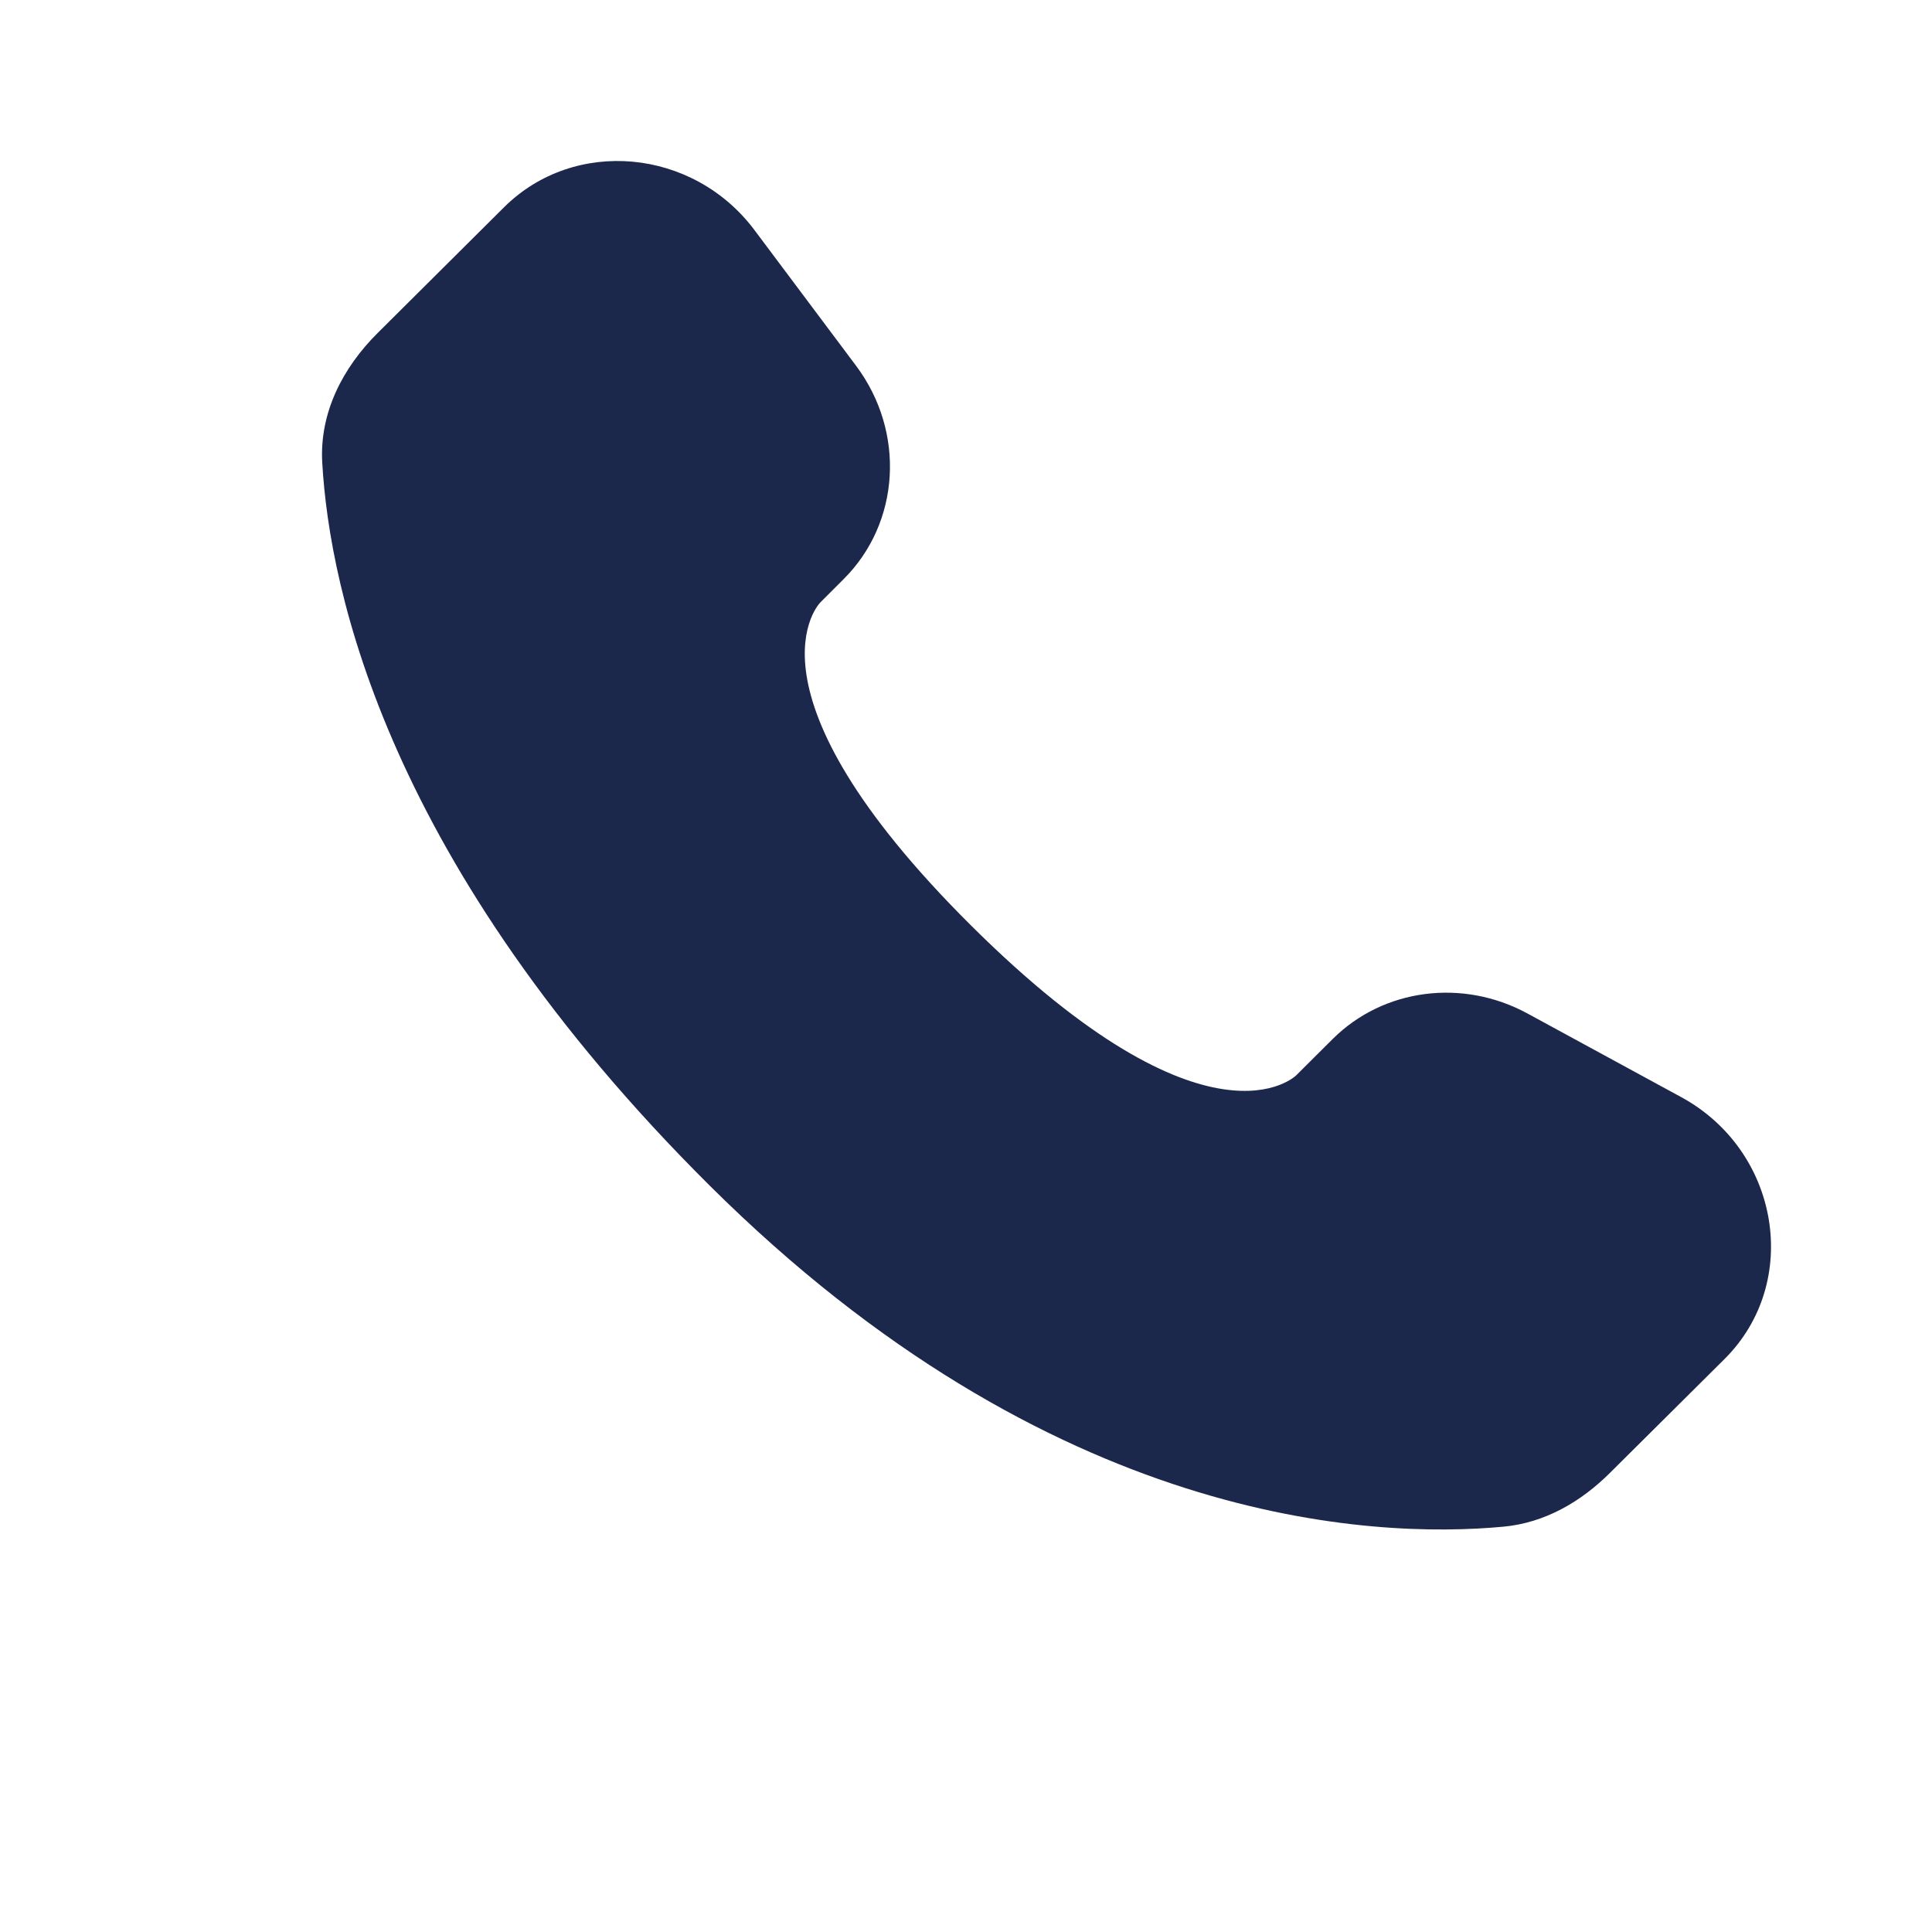
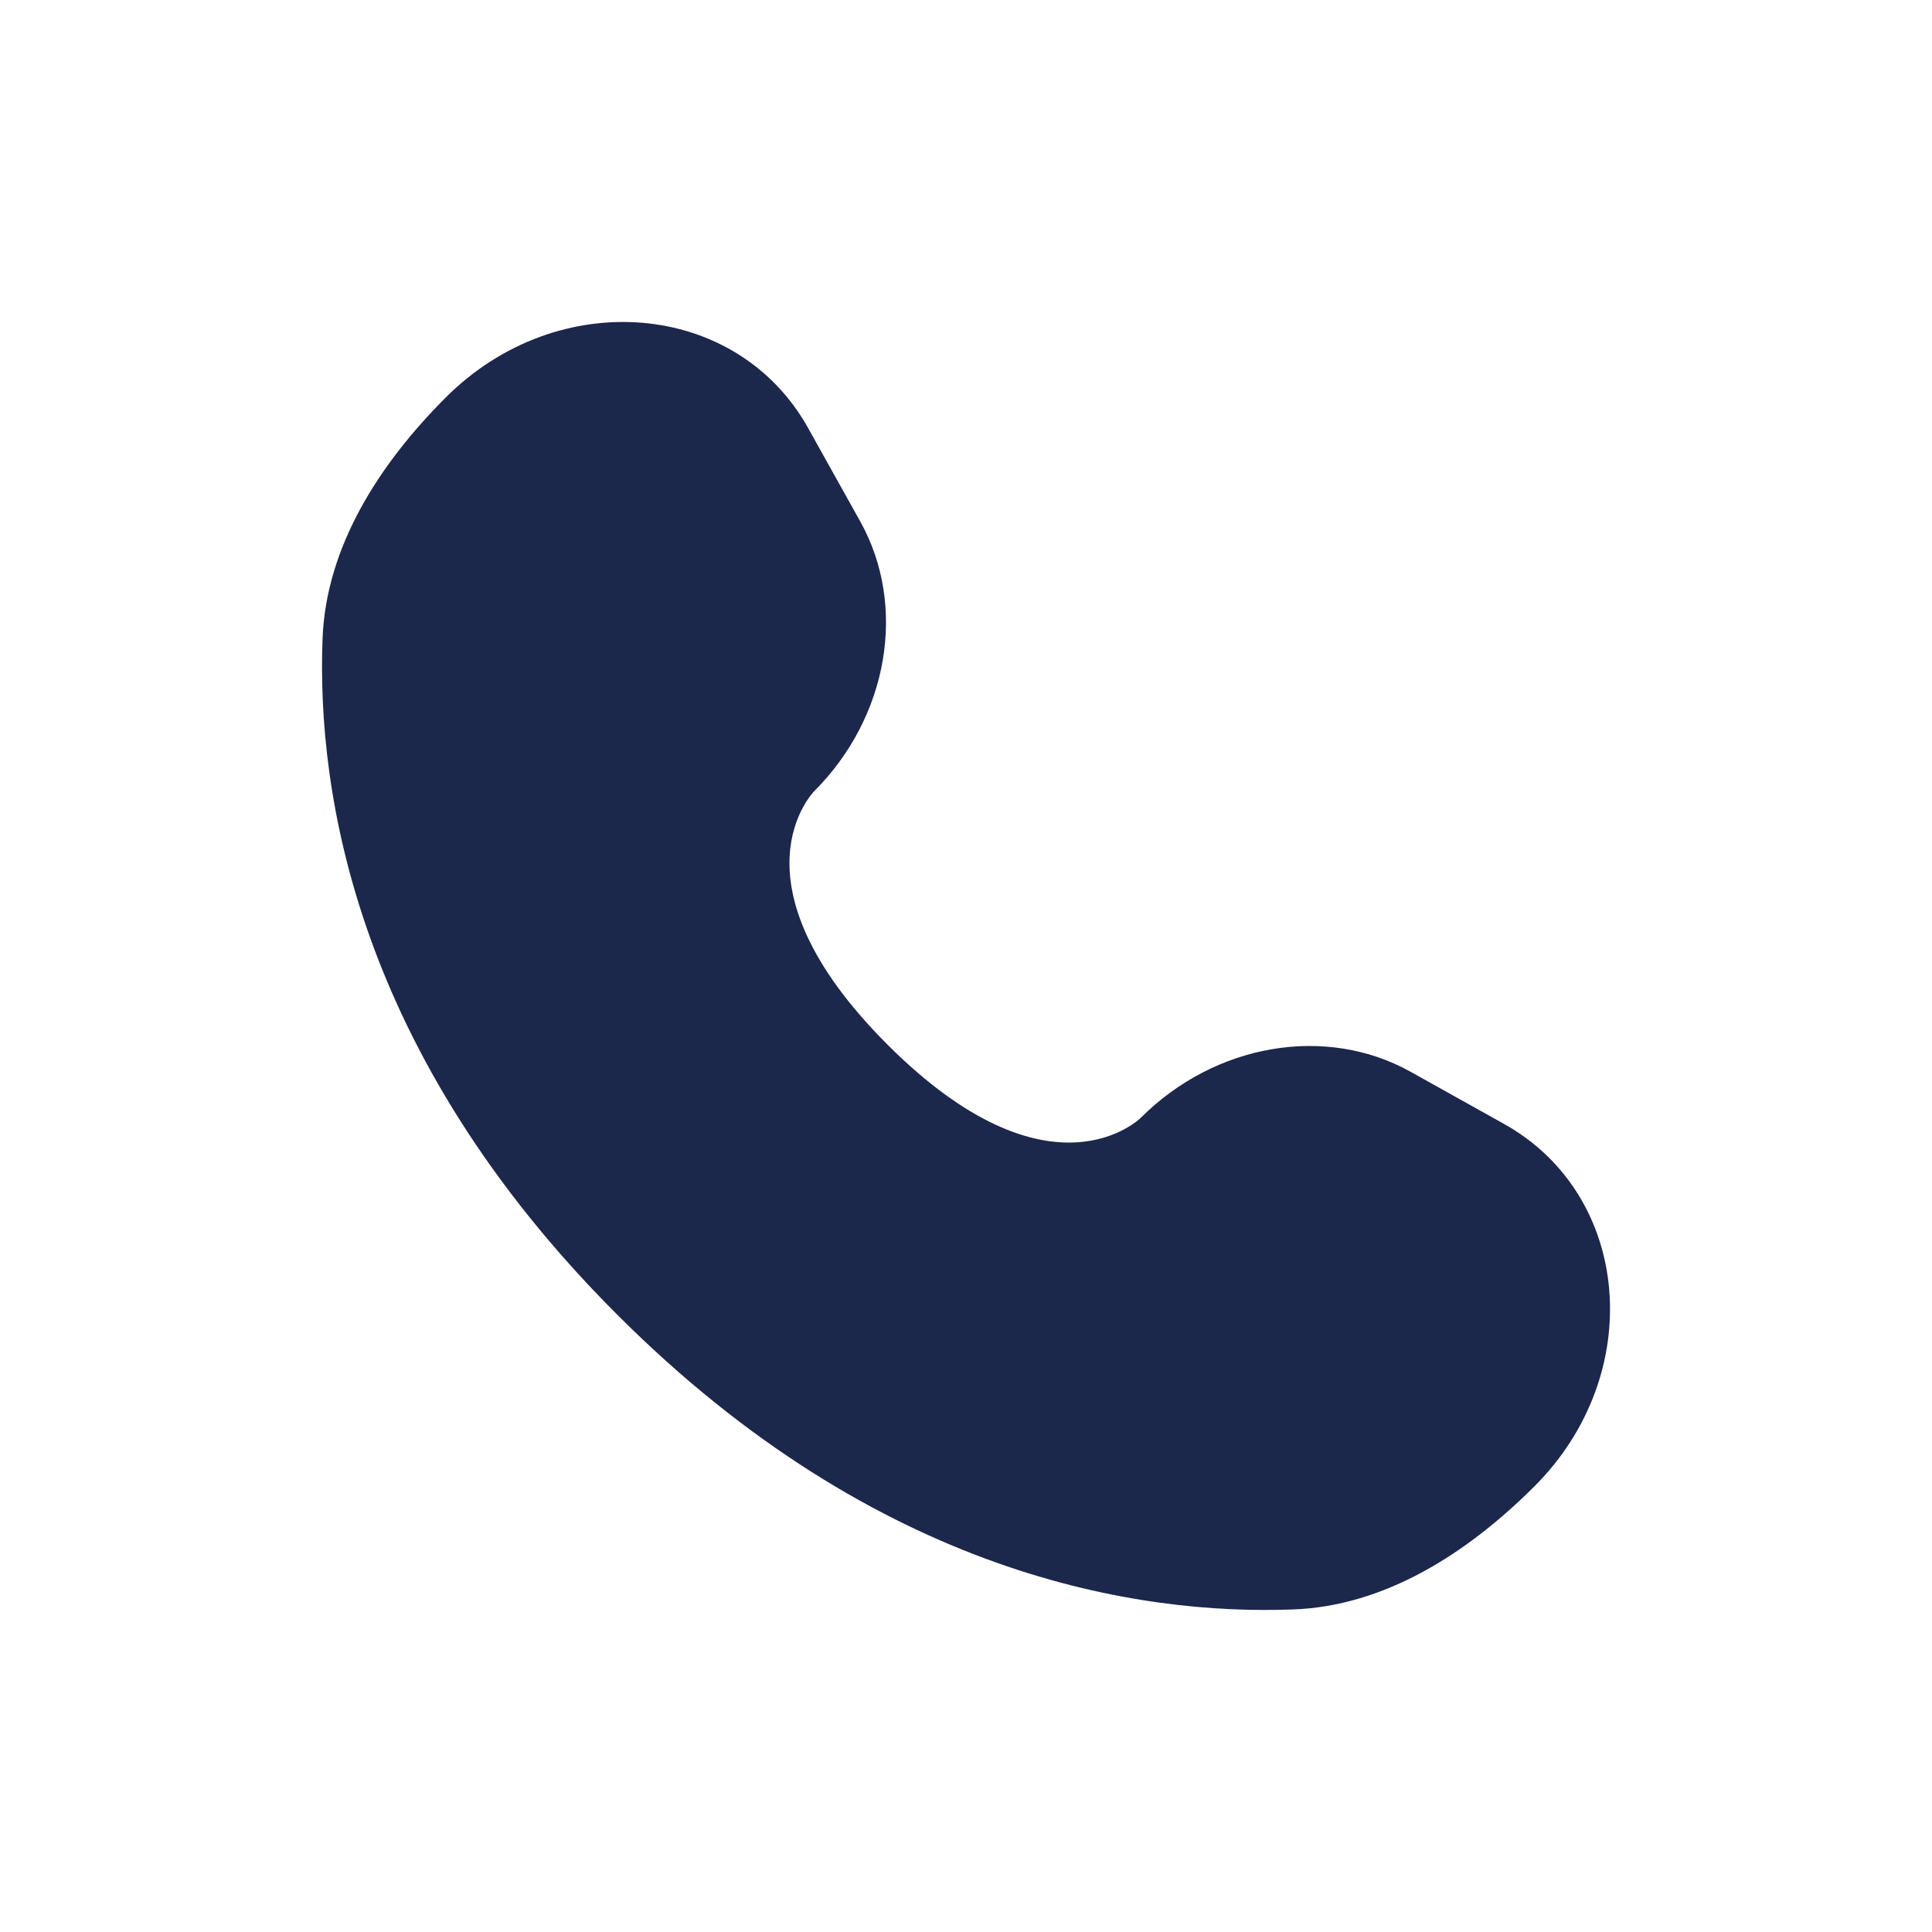
- <svg xmlns="http://www.w3.org/2000/svg" width="800px" height="800px" viewBox="0 0 24 24" fill="none">
-   <path d="M16.556 12.906L16.101 13.359C16.101 13.359 15.018 14.435 12.063 11.497C9.108 8.559 10.191 7.483 10.191 7.483L10.477 7.197C11.184 6.495 11.251 5.367 10.634 4.543L9.373 2.859C8.61 1.84 7.136 1.705 6.261 2.575L4.692 4.136C4.258 4.567 3.968 5.126 4.003 5.746C4.093 7.332 4.811 10.745 8.815 14.727C13.062 18.949 17.047 19.117 18.676 18.965C19.192 18.917 19.64 18.655 20.001 18.295L21.422 16.883C22.381 15.93 22.11 14.295 20.883 13.628L18.973 12.589C18.167 12.152 17.186 12.28 16.556 12.906Z" fill="#1C274C" />
+ <svg xmlns="http://www.w3.org/2000/svg" width="64px" height="64px" viewBox="0 0 24 24" fill="none">
+   <g id="SVGRepo_bgCarrier" stroke-width="0" />
+   <g id="SVGRepo_tracerCarrier" stroke-linecap="round" stroke-linejoin="round" />
+   <g id="SVGRepo_iconCarrier">
+     <path d="M10.038 5.316L10.687 6.479C11.272 7.529 11.037 8.905 10.115 9.828C10.115 9.828 10.115 9.828 10.115 9.828C10.115 9.828 8.996 10.947 11.024 12.976C13.053 15.004 14.171 13.886 14.172 13.885C14.172 13.885 14.172 13.885 14.172 13.885C15.095 12.963 16.471 12.728 17.521 13.313L18.684 13.962C20.269 14.847 20.456 17.069 19.063 18.462C18.226 19.299 17.2 19.951 16.067 19.993C14.159 20.066 10.918 19.583 7.668 16.332C4.417 13.082 3.934 9.841 4.007 7.933C4.05 6.8 4.701 5.774 5.538 4.937C6.931 3.544 9.153 3.731 10.038 5.316Z" fill="#1C274C" />
+   </g>
</svg>
